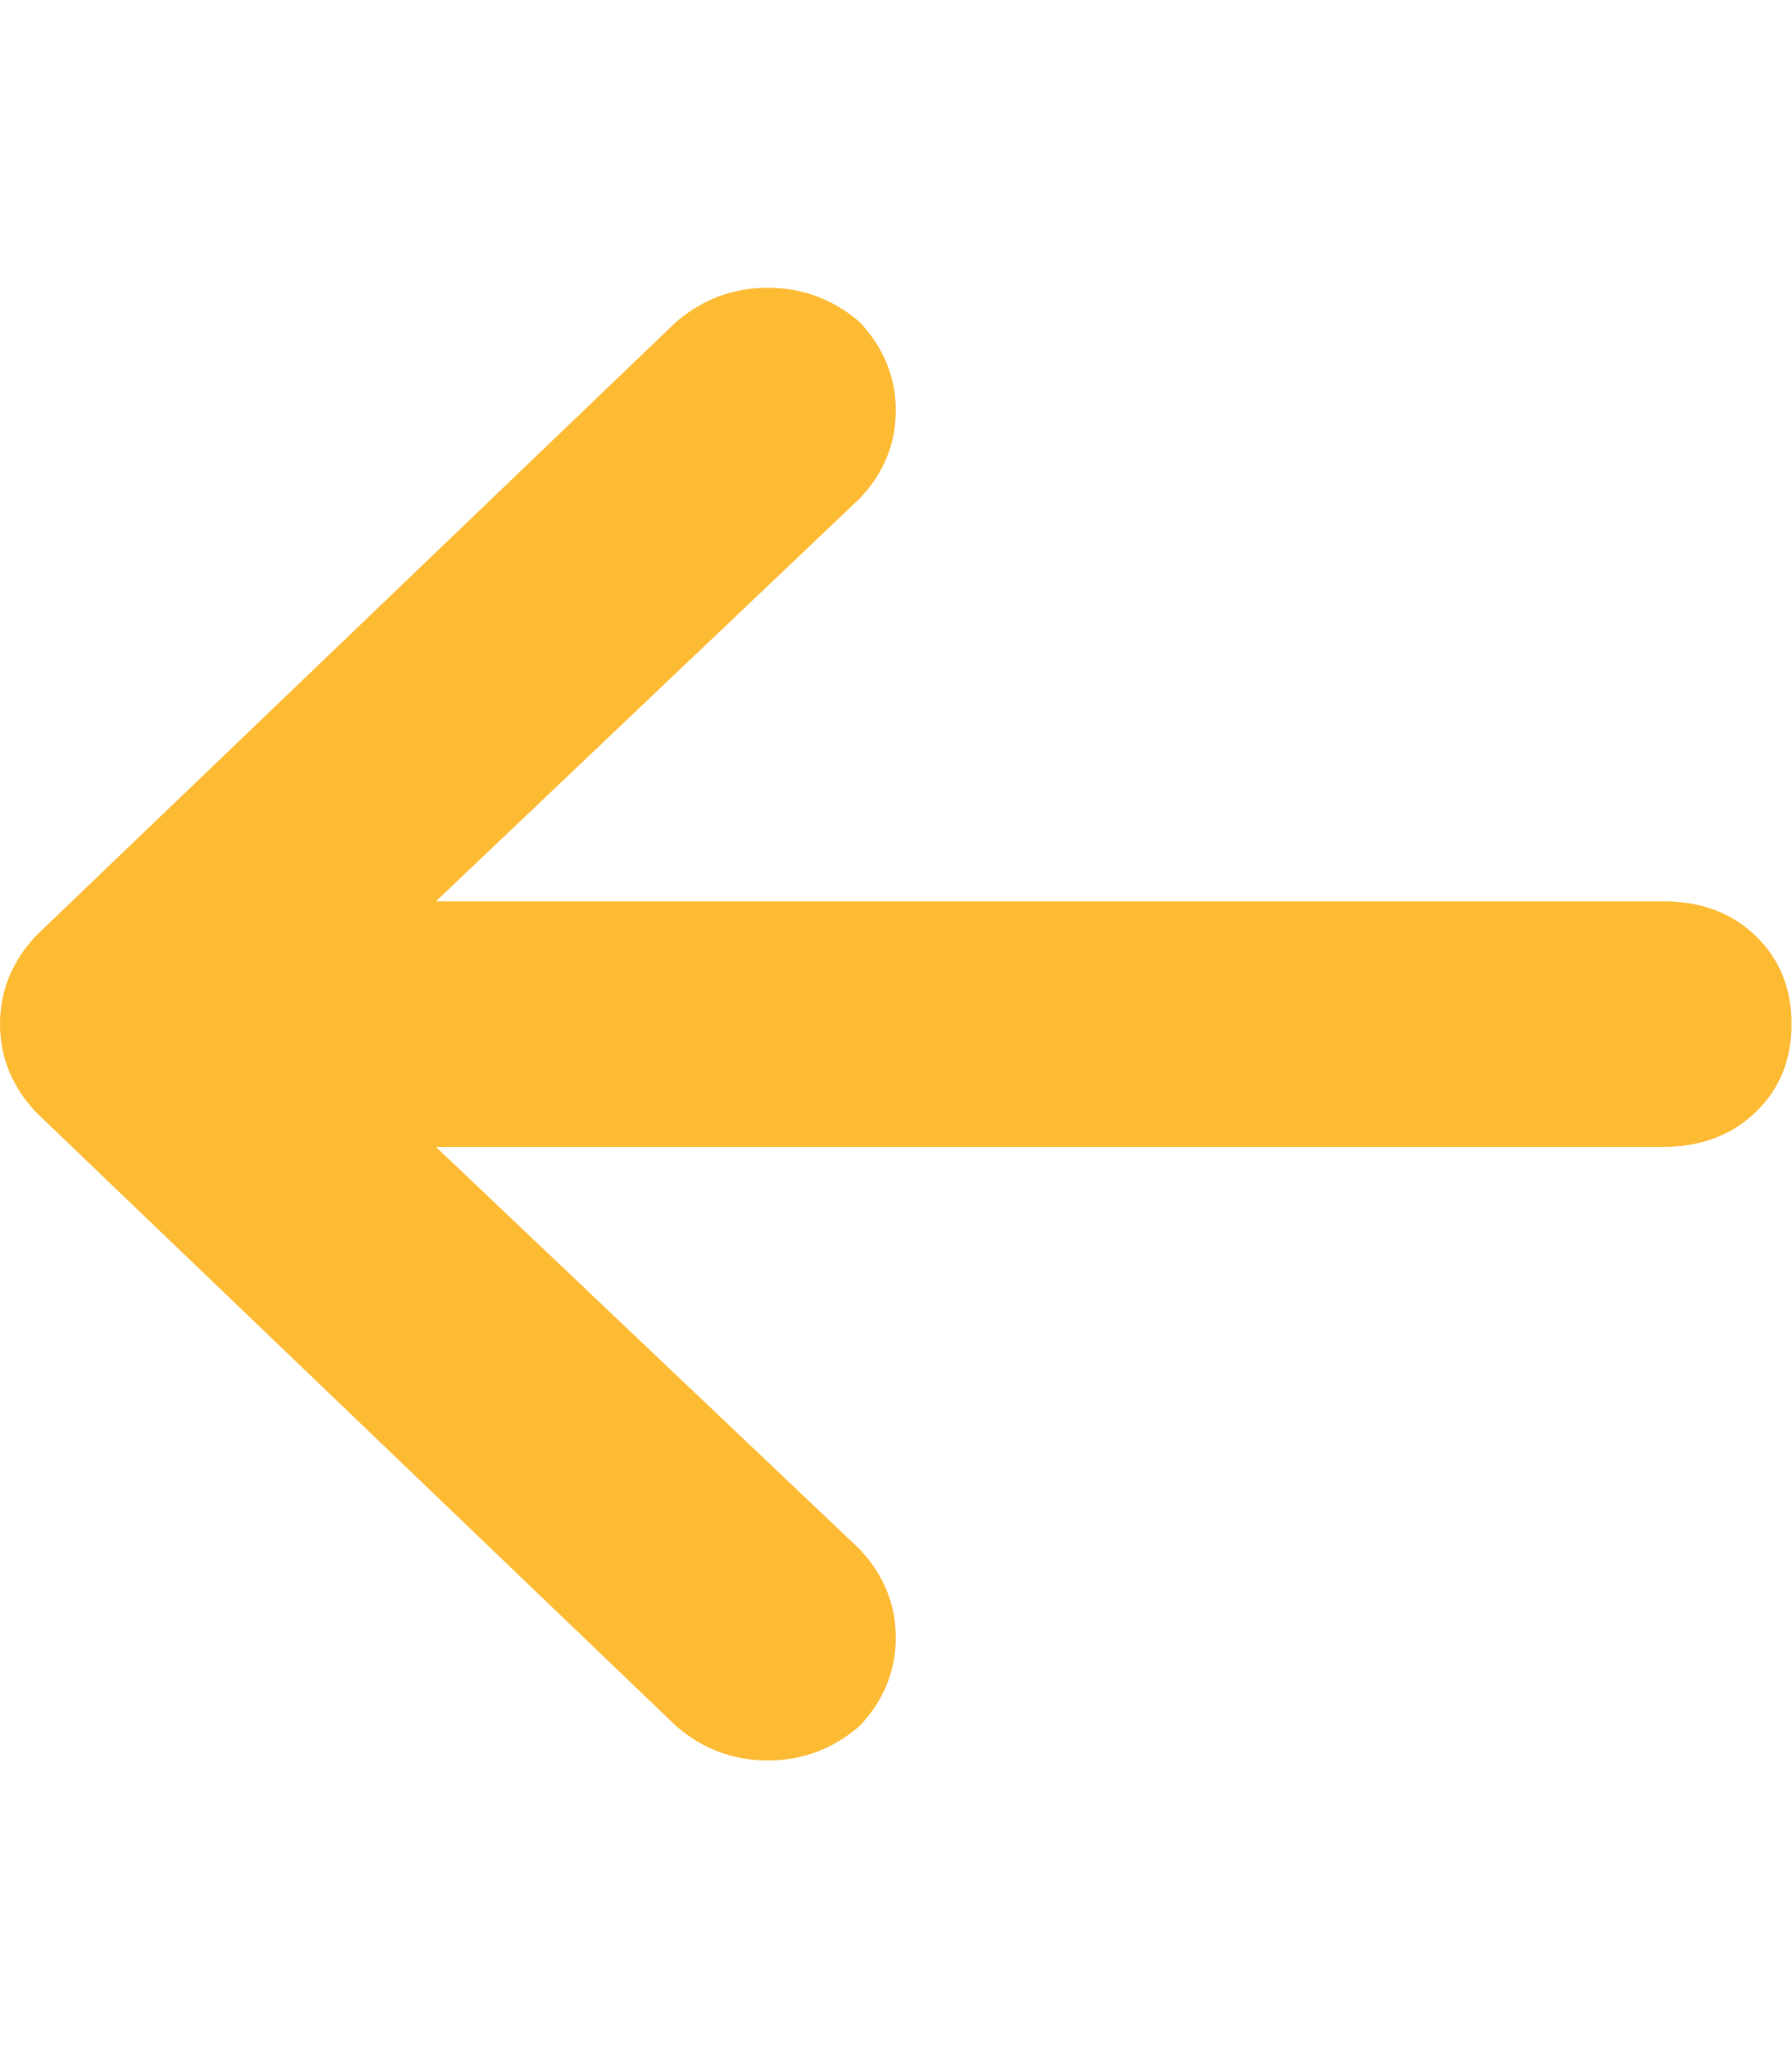
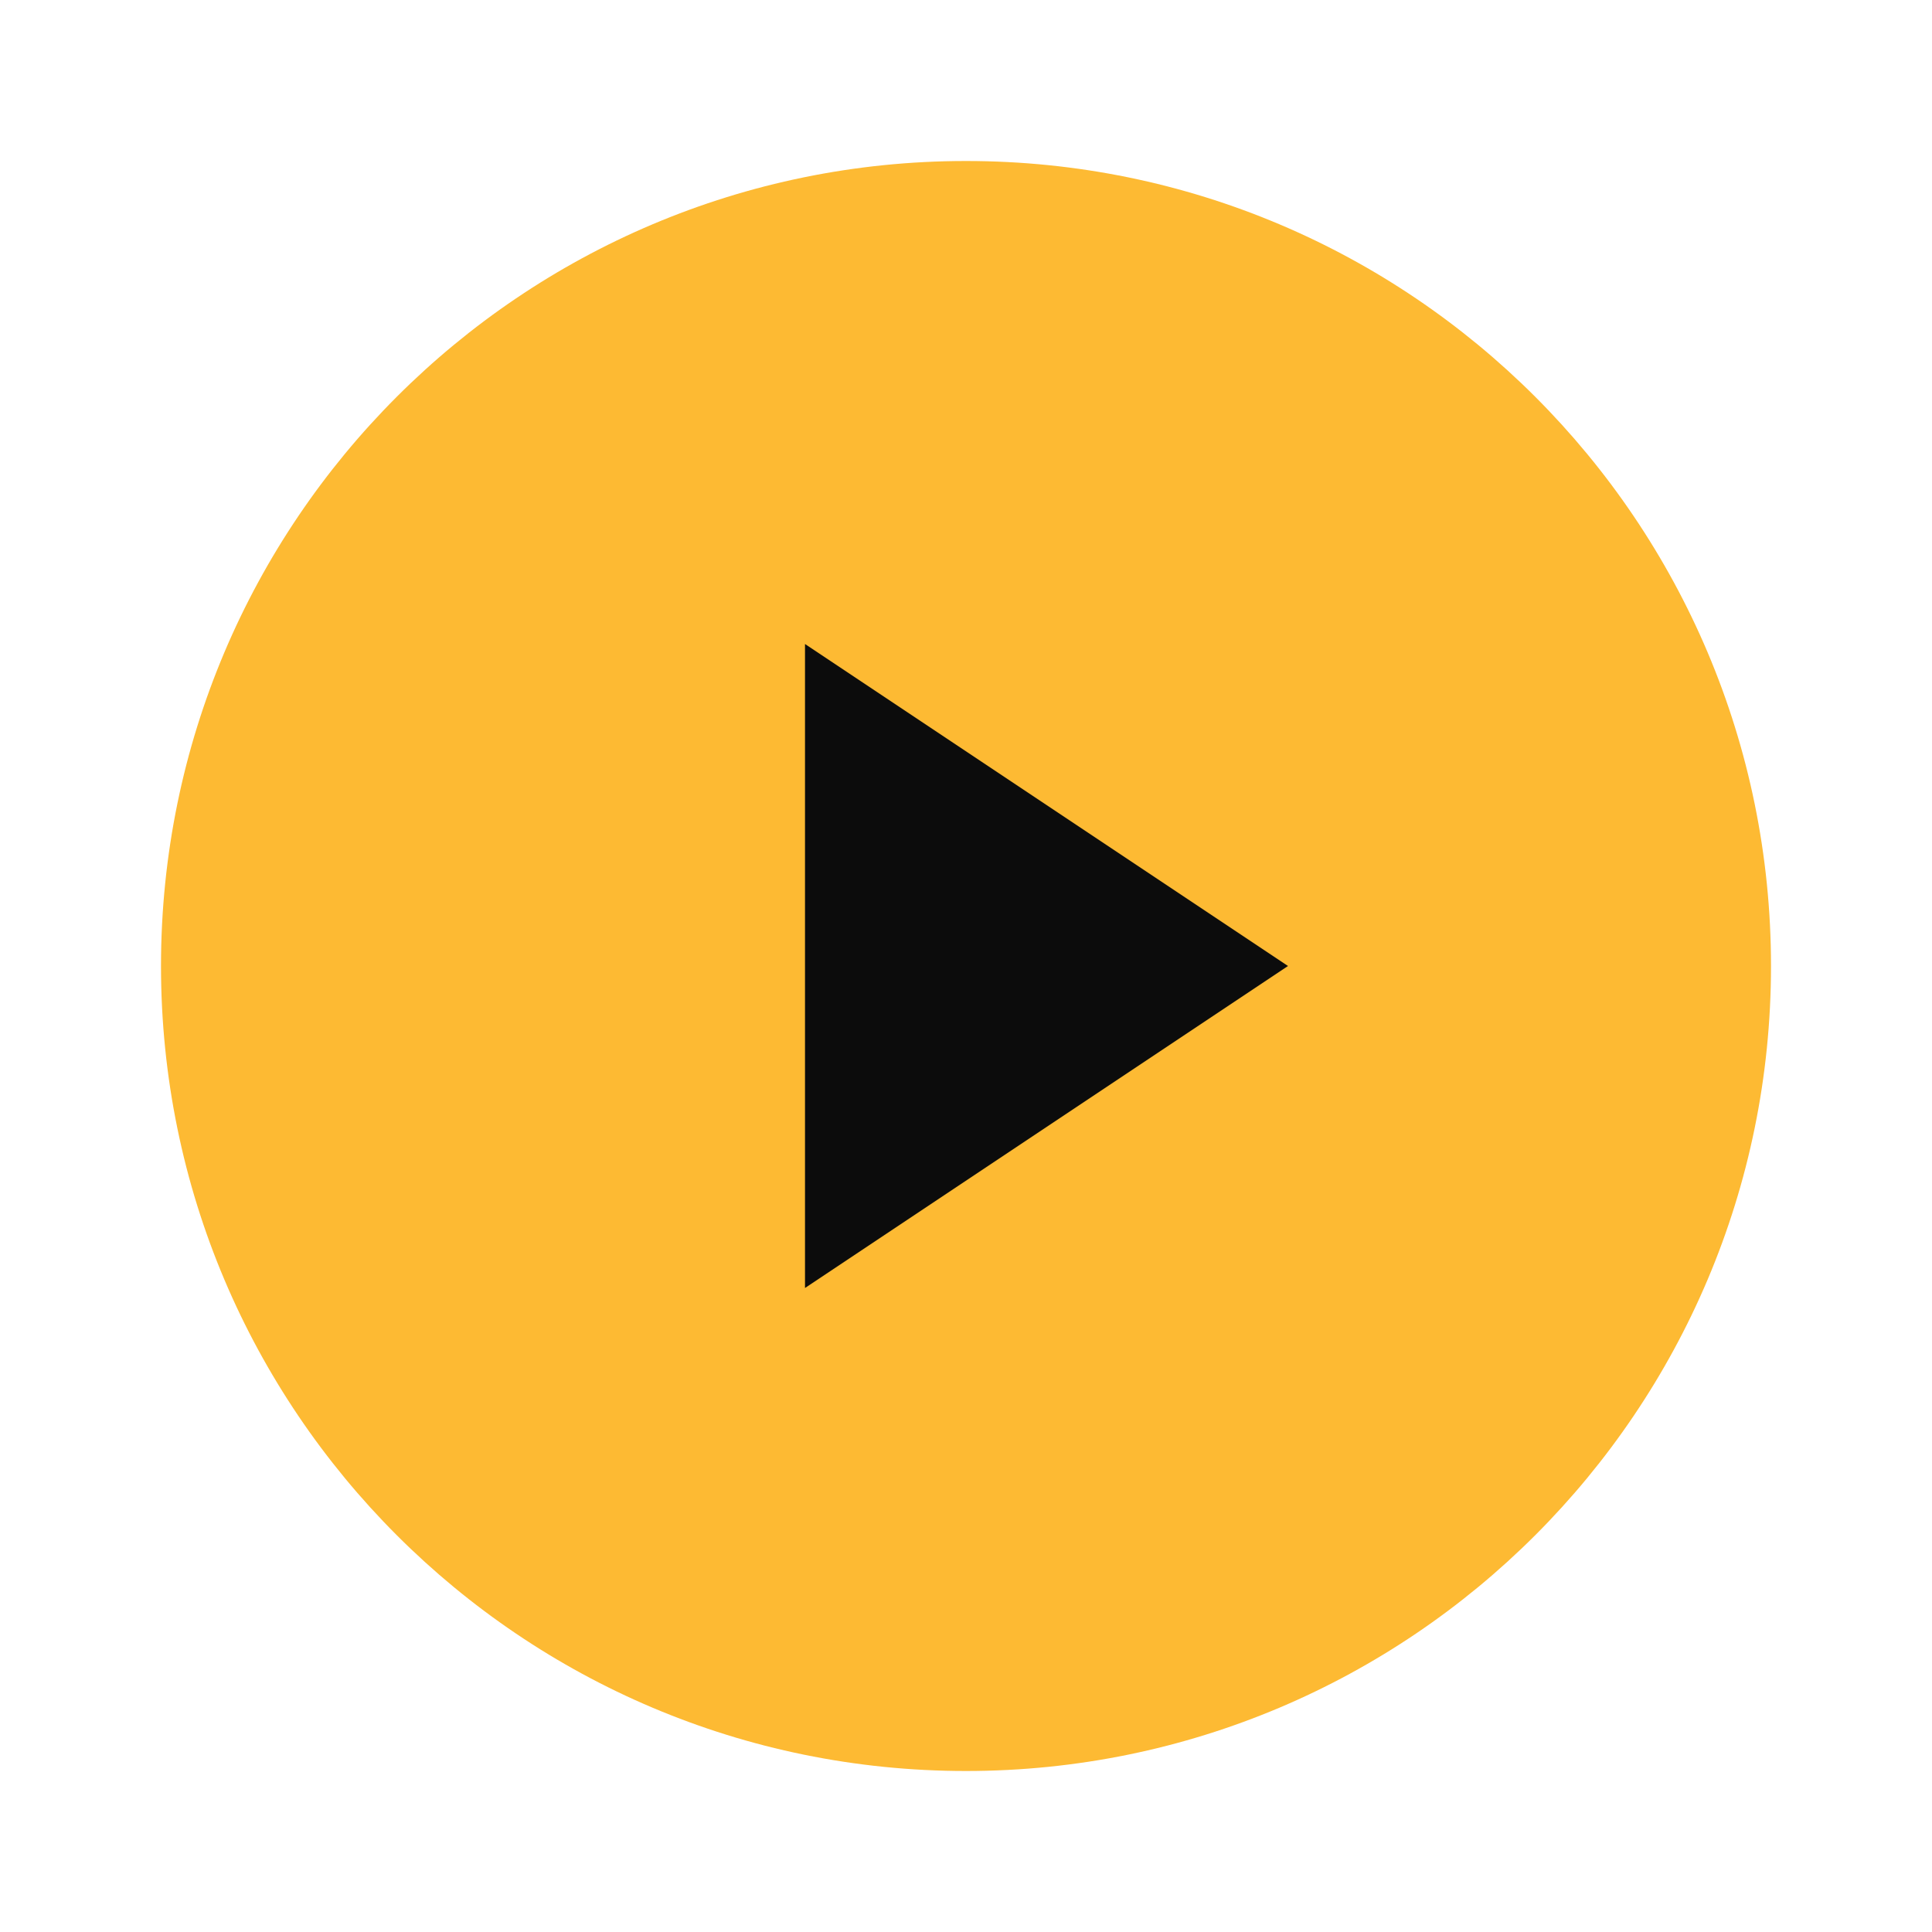
- <svg xmlns="http://www.w3.org/2000/svg" preserveAspectRatio="none" overflow="visible" style="display: block;" width="8.75" height="10" viewBox="0 0 8.75 10" fill="none">
-   <g id="svg">
-     <path id="Vector" d="M0.176 4.569C0.059 4.694 0 4.838 0 5C0 5.163 0.059 5.306 0.176 5.431L3.301 8.427C3.431 8.54 3.581 8.596 3.75 8.596C3.919 8.596 4.069 8.54 4.199 8.427C4.316 8.303 4.375 8.159 4.375 7.997C4.375 7.834 4.316 7.69 4.199 7.565L2.129 5.6H8.125C8.307 5.6 8.457 5.543 8.574 5.431C8.691 5.319 8.75 5.175 8.75 5C8.75 4.826 8.691 4.682 8.574 4.569C8.457 4.457 8.307 4.401 8.125 4.401H2.129L4.199 2.434C4.316 2.31 4.375 2.167 4.375 2.004C4.375 1.842 4.316 1.698 4.199 1.573C4.069 1.461 3.919 1.405 3.75 1.405C3.581 1.405 3.431 1.461 3.301 1.573L0.176 4.569Z" fill="#FDBA33" />
-   </g>
+ <svg xmlns="http://www.w3.org/2000/svg" width="24" height="24" viewBox="0 0 24 24" fill="none">
+   <circle cx="12" cy="12" r="10" fill="#FDBA33" />
+   <polygon points="10 8 10 16 16 12" fill="#0C0C0C" />
</svg>
